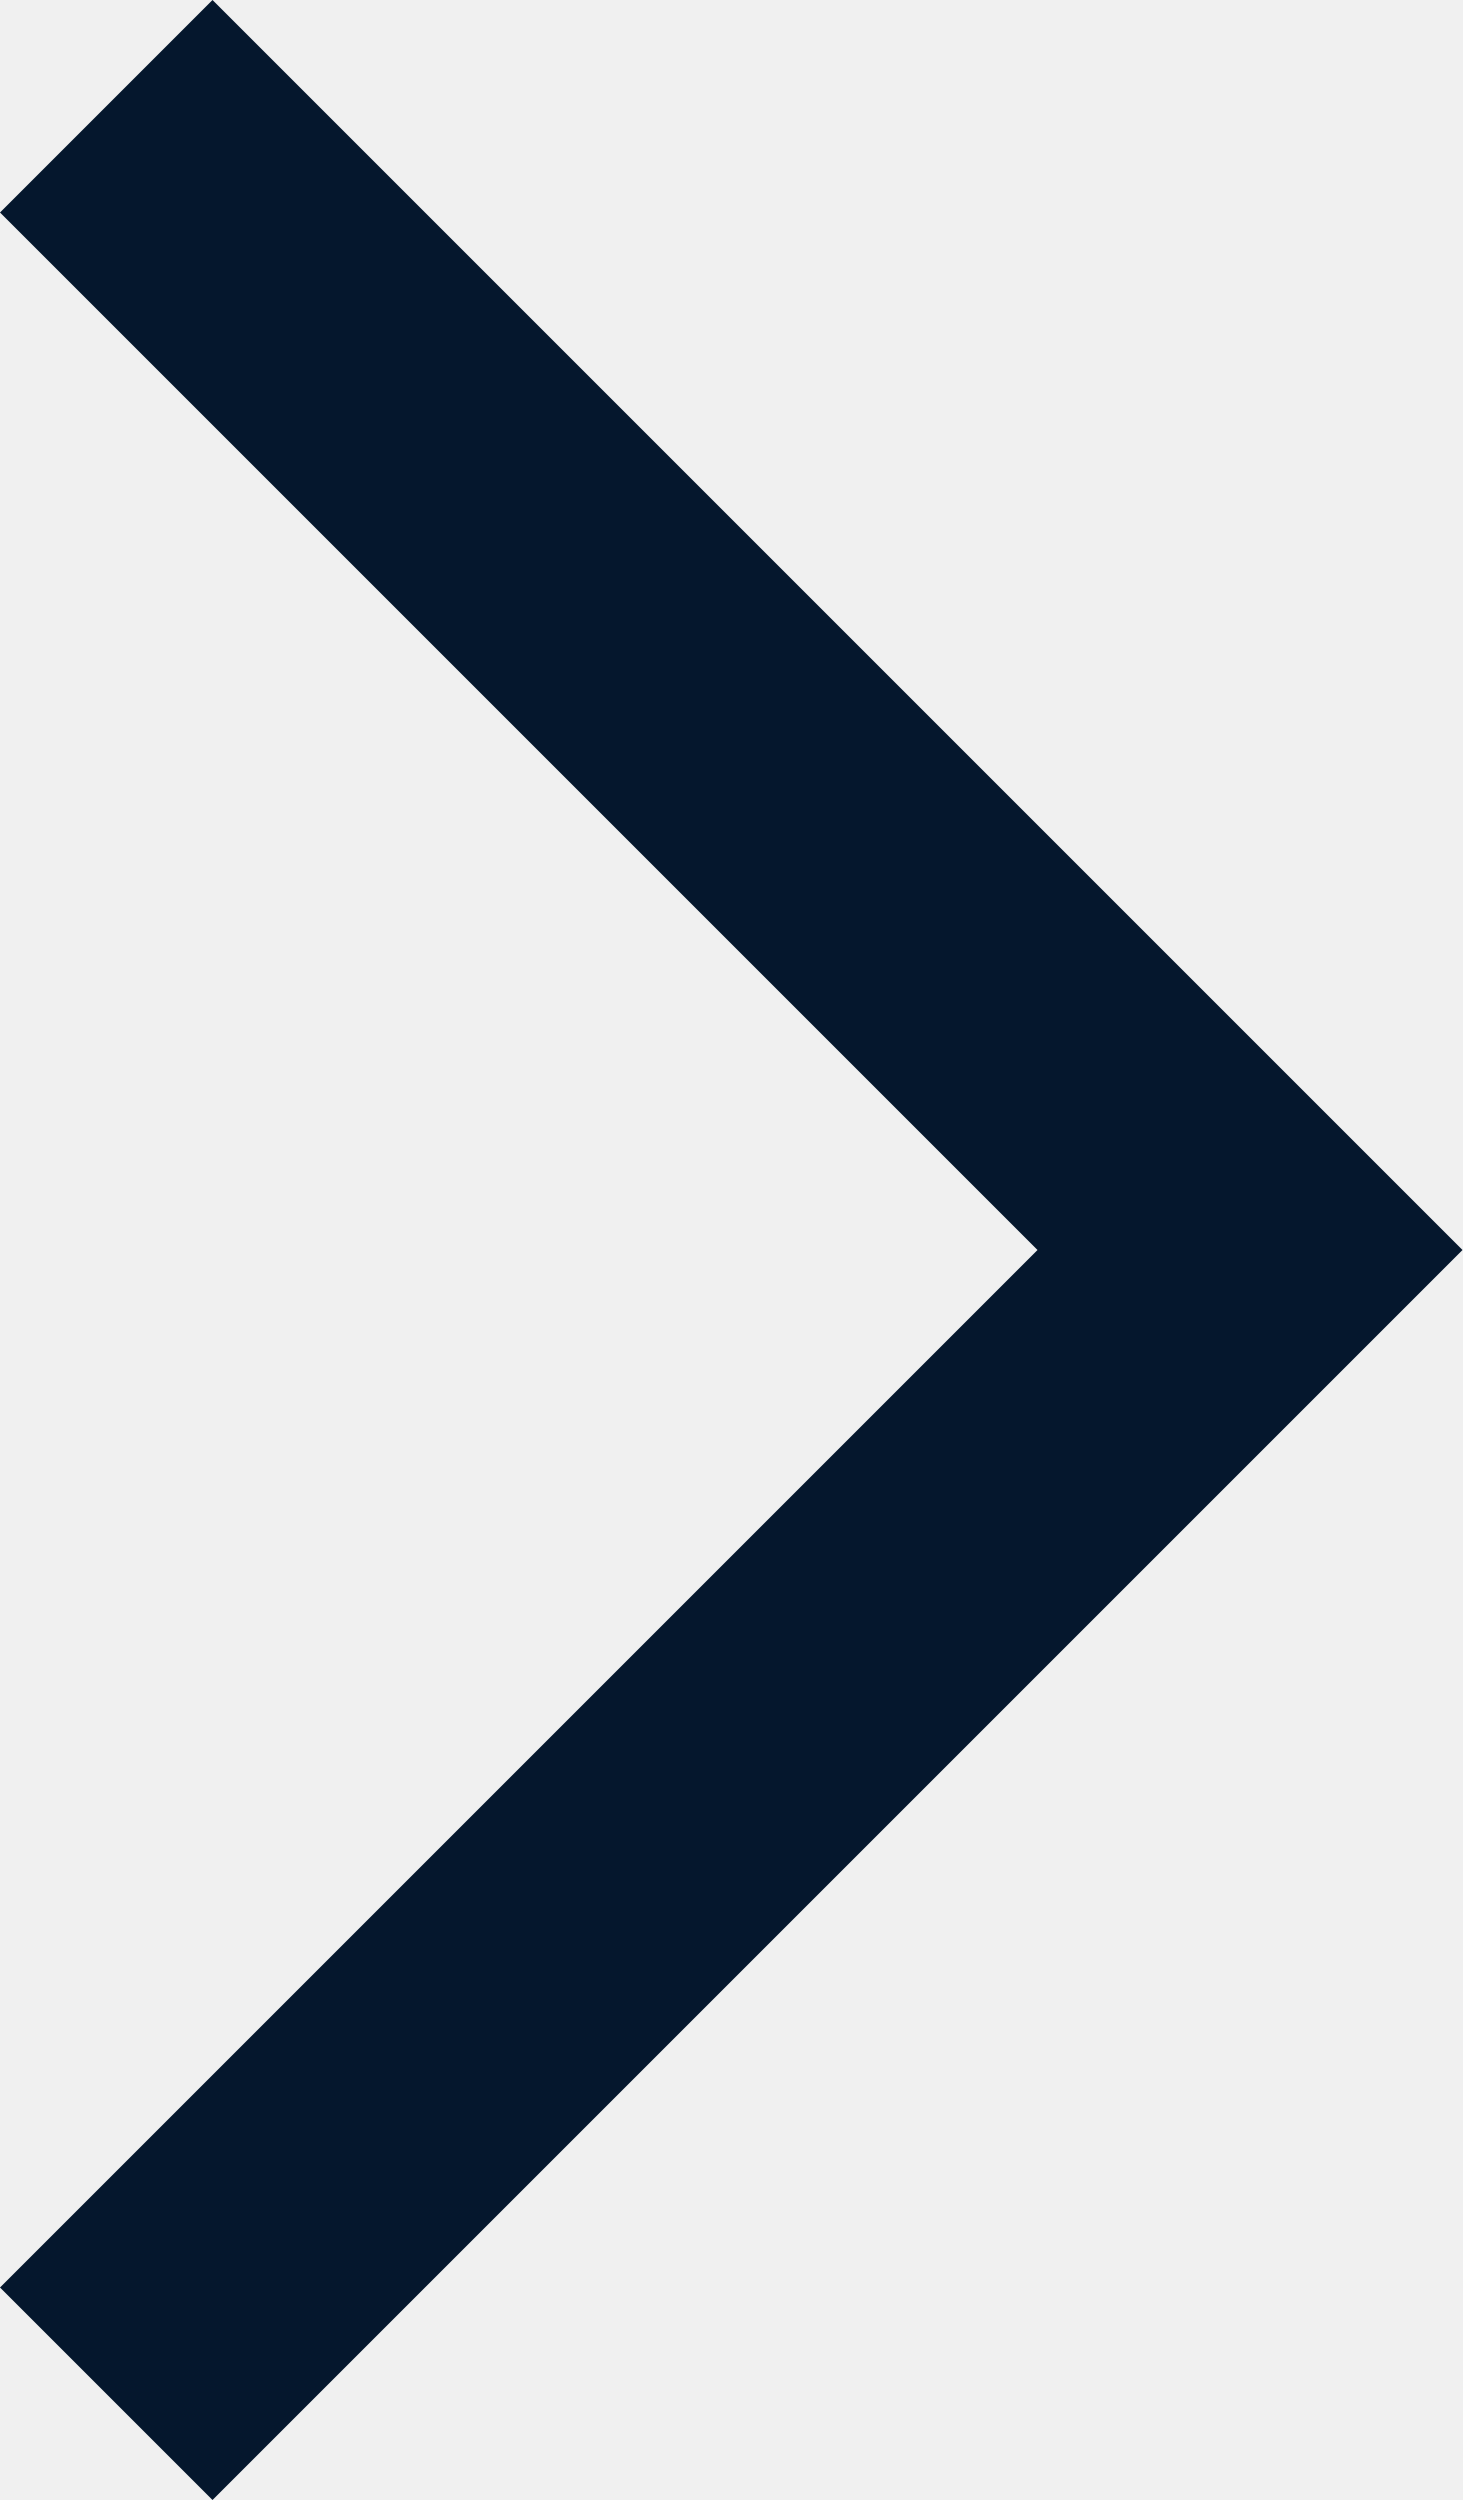
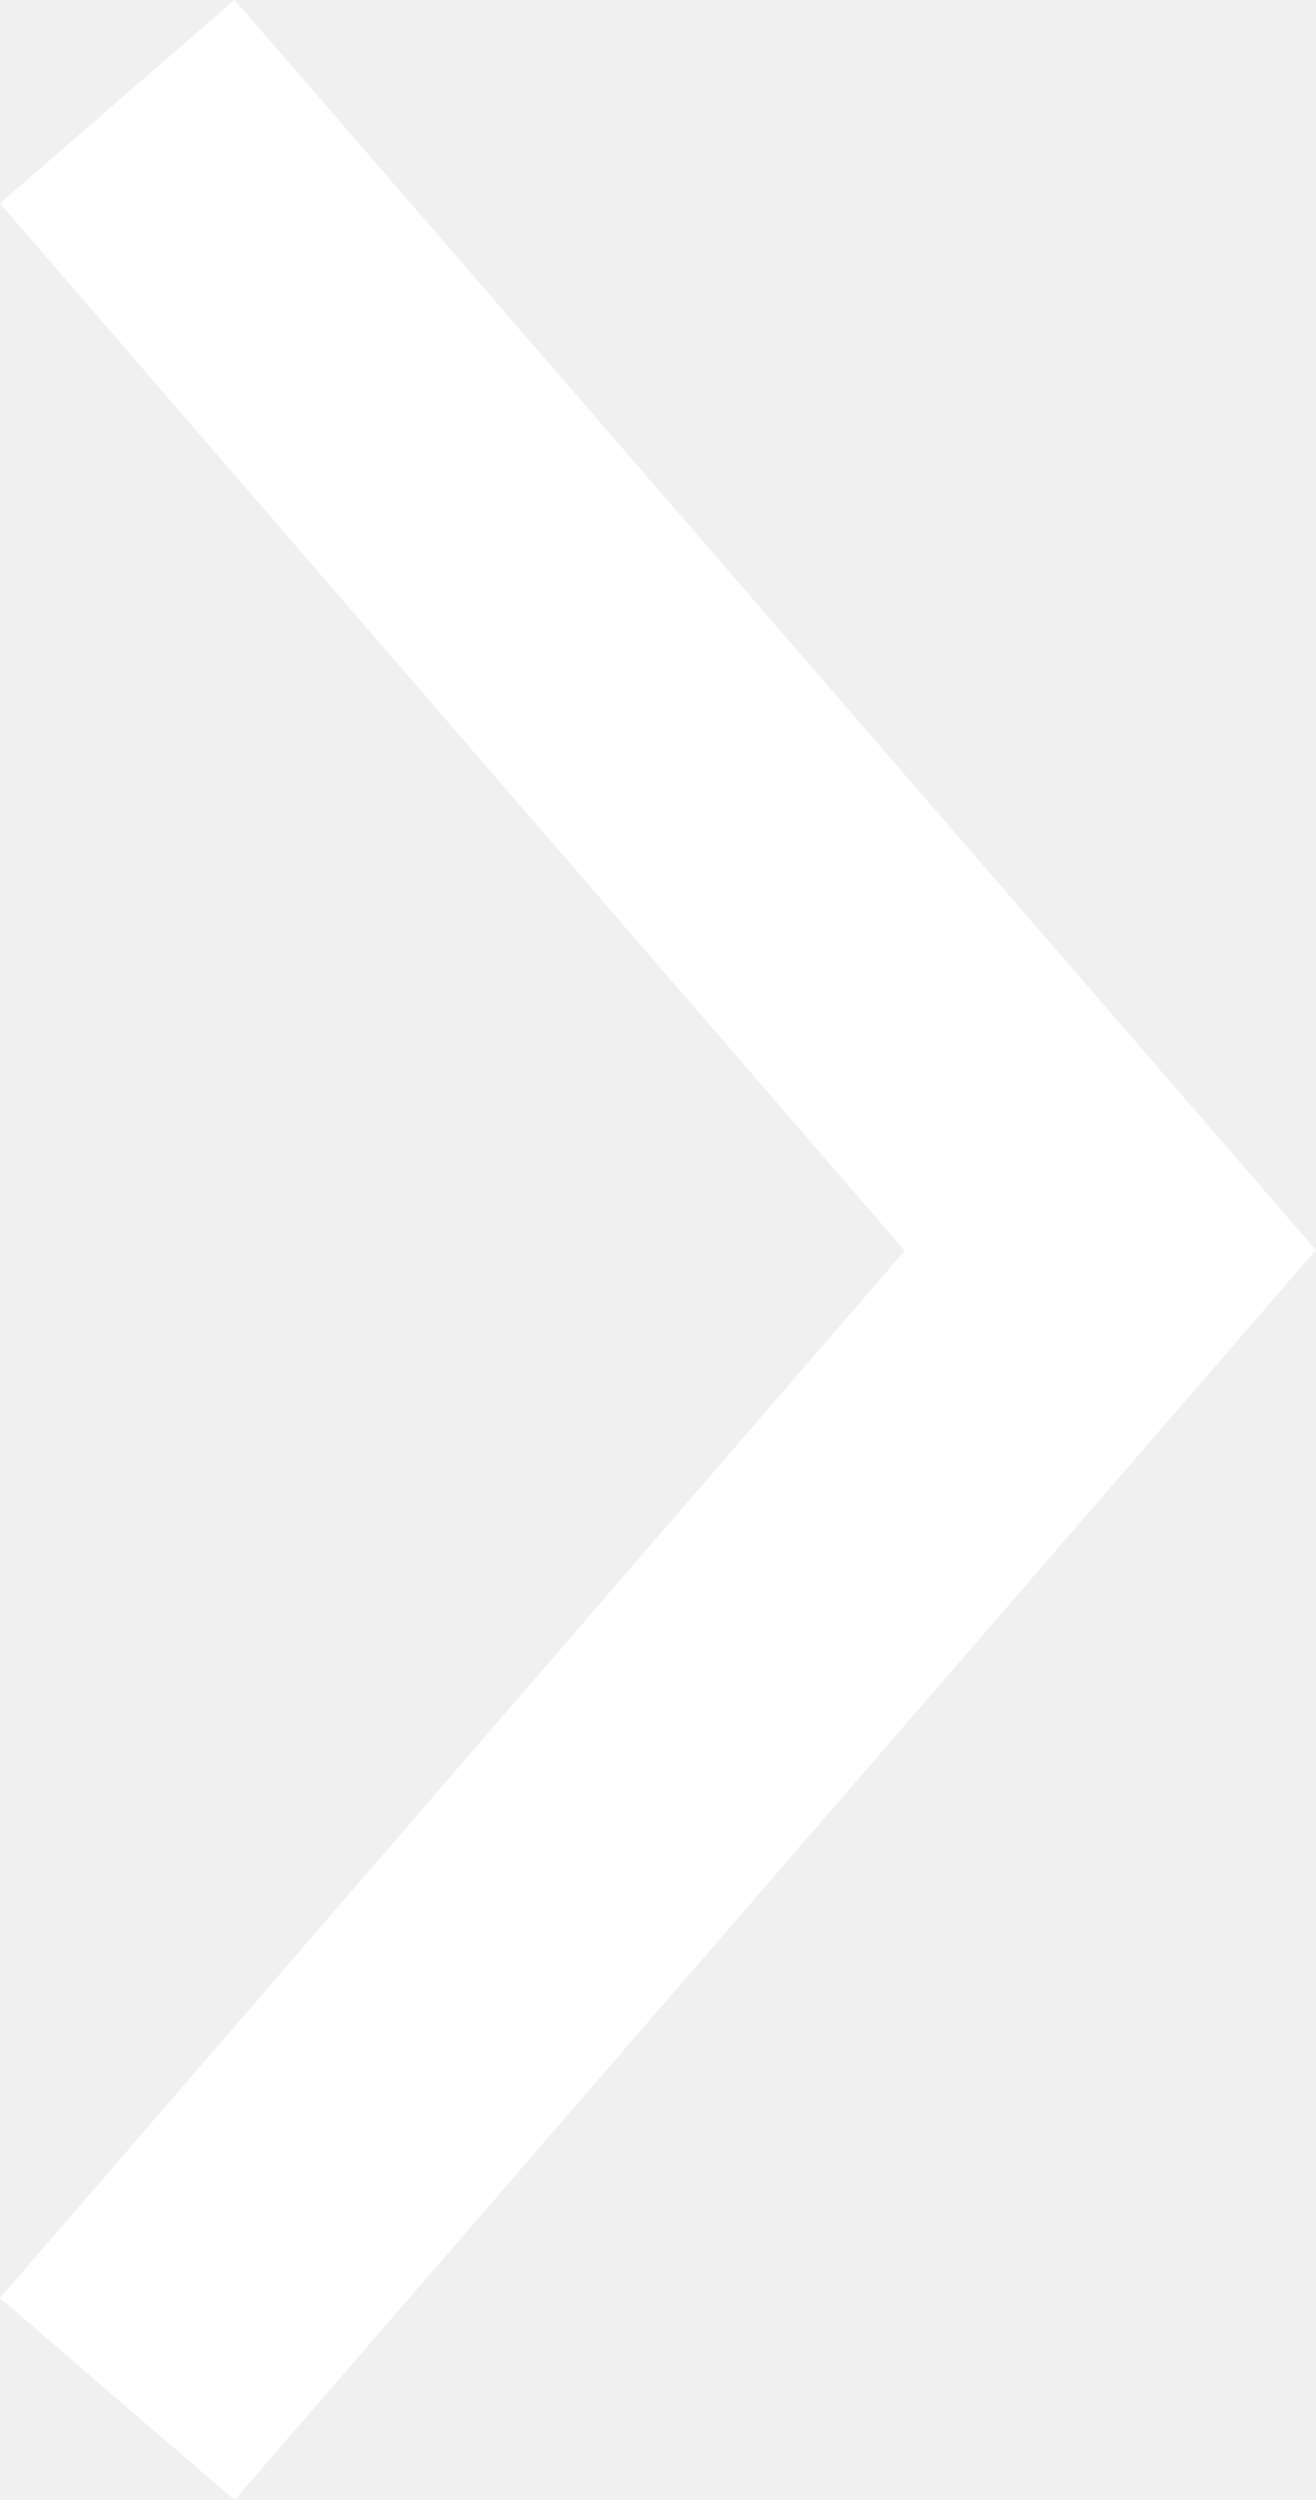
- <svg xmlns="http://www.w3.org/2000/svg" viewBox="0 0 28.08 48">
-   <defs>
-     <style>.cls-1{fill:#05172d;}</style>
-   </defs>
-   <g id="Layer_2" data-name="Layer 2">
-     <g id="Layer_1-2" data-name="Layer 1">
-       <polygon class="cls-1" points="4.08 48 28.08 24 28.08 24 28.08 24 4.08 0 0 4.08 19.92 24 0 43.92 4.08 48" />
+ <svg xmlns="http://www.w3.org/2000/svg" width="6.282" height="11.935" viewBox="0 0 6.282 11.935">
+   <g id="arrow" transform="translate(6.282 11.935) rotate(180)">
+     <g id="Group_10" data-name="Group 10">
+       <path id="Path_54" data-name="Path 54" d="M0,5.968l.421.486,4.741,5.482,1.12-.972-4.319-5,4.319-5L5.162,0,.421,5.481Z" fill="#fff" />
    </g>
  </g>
</svg>
